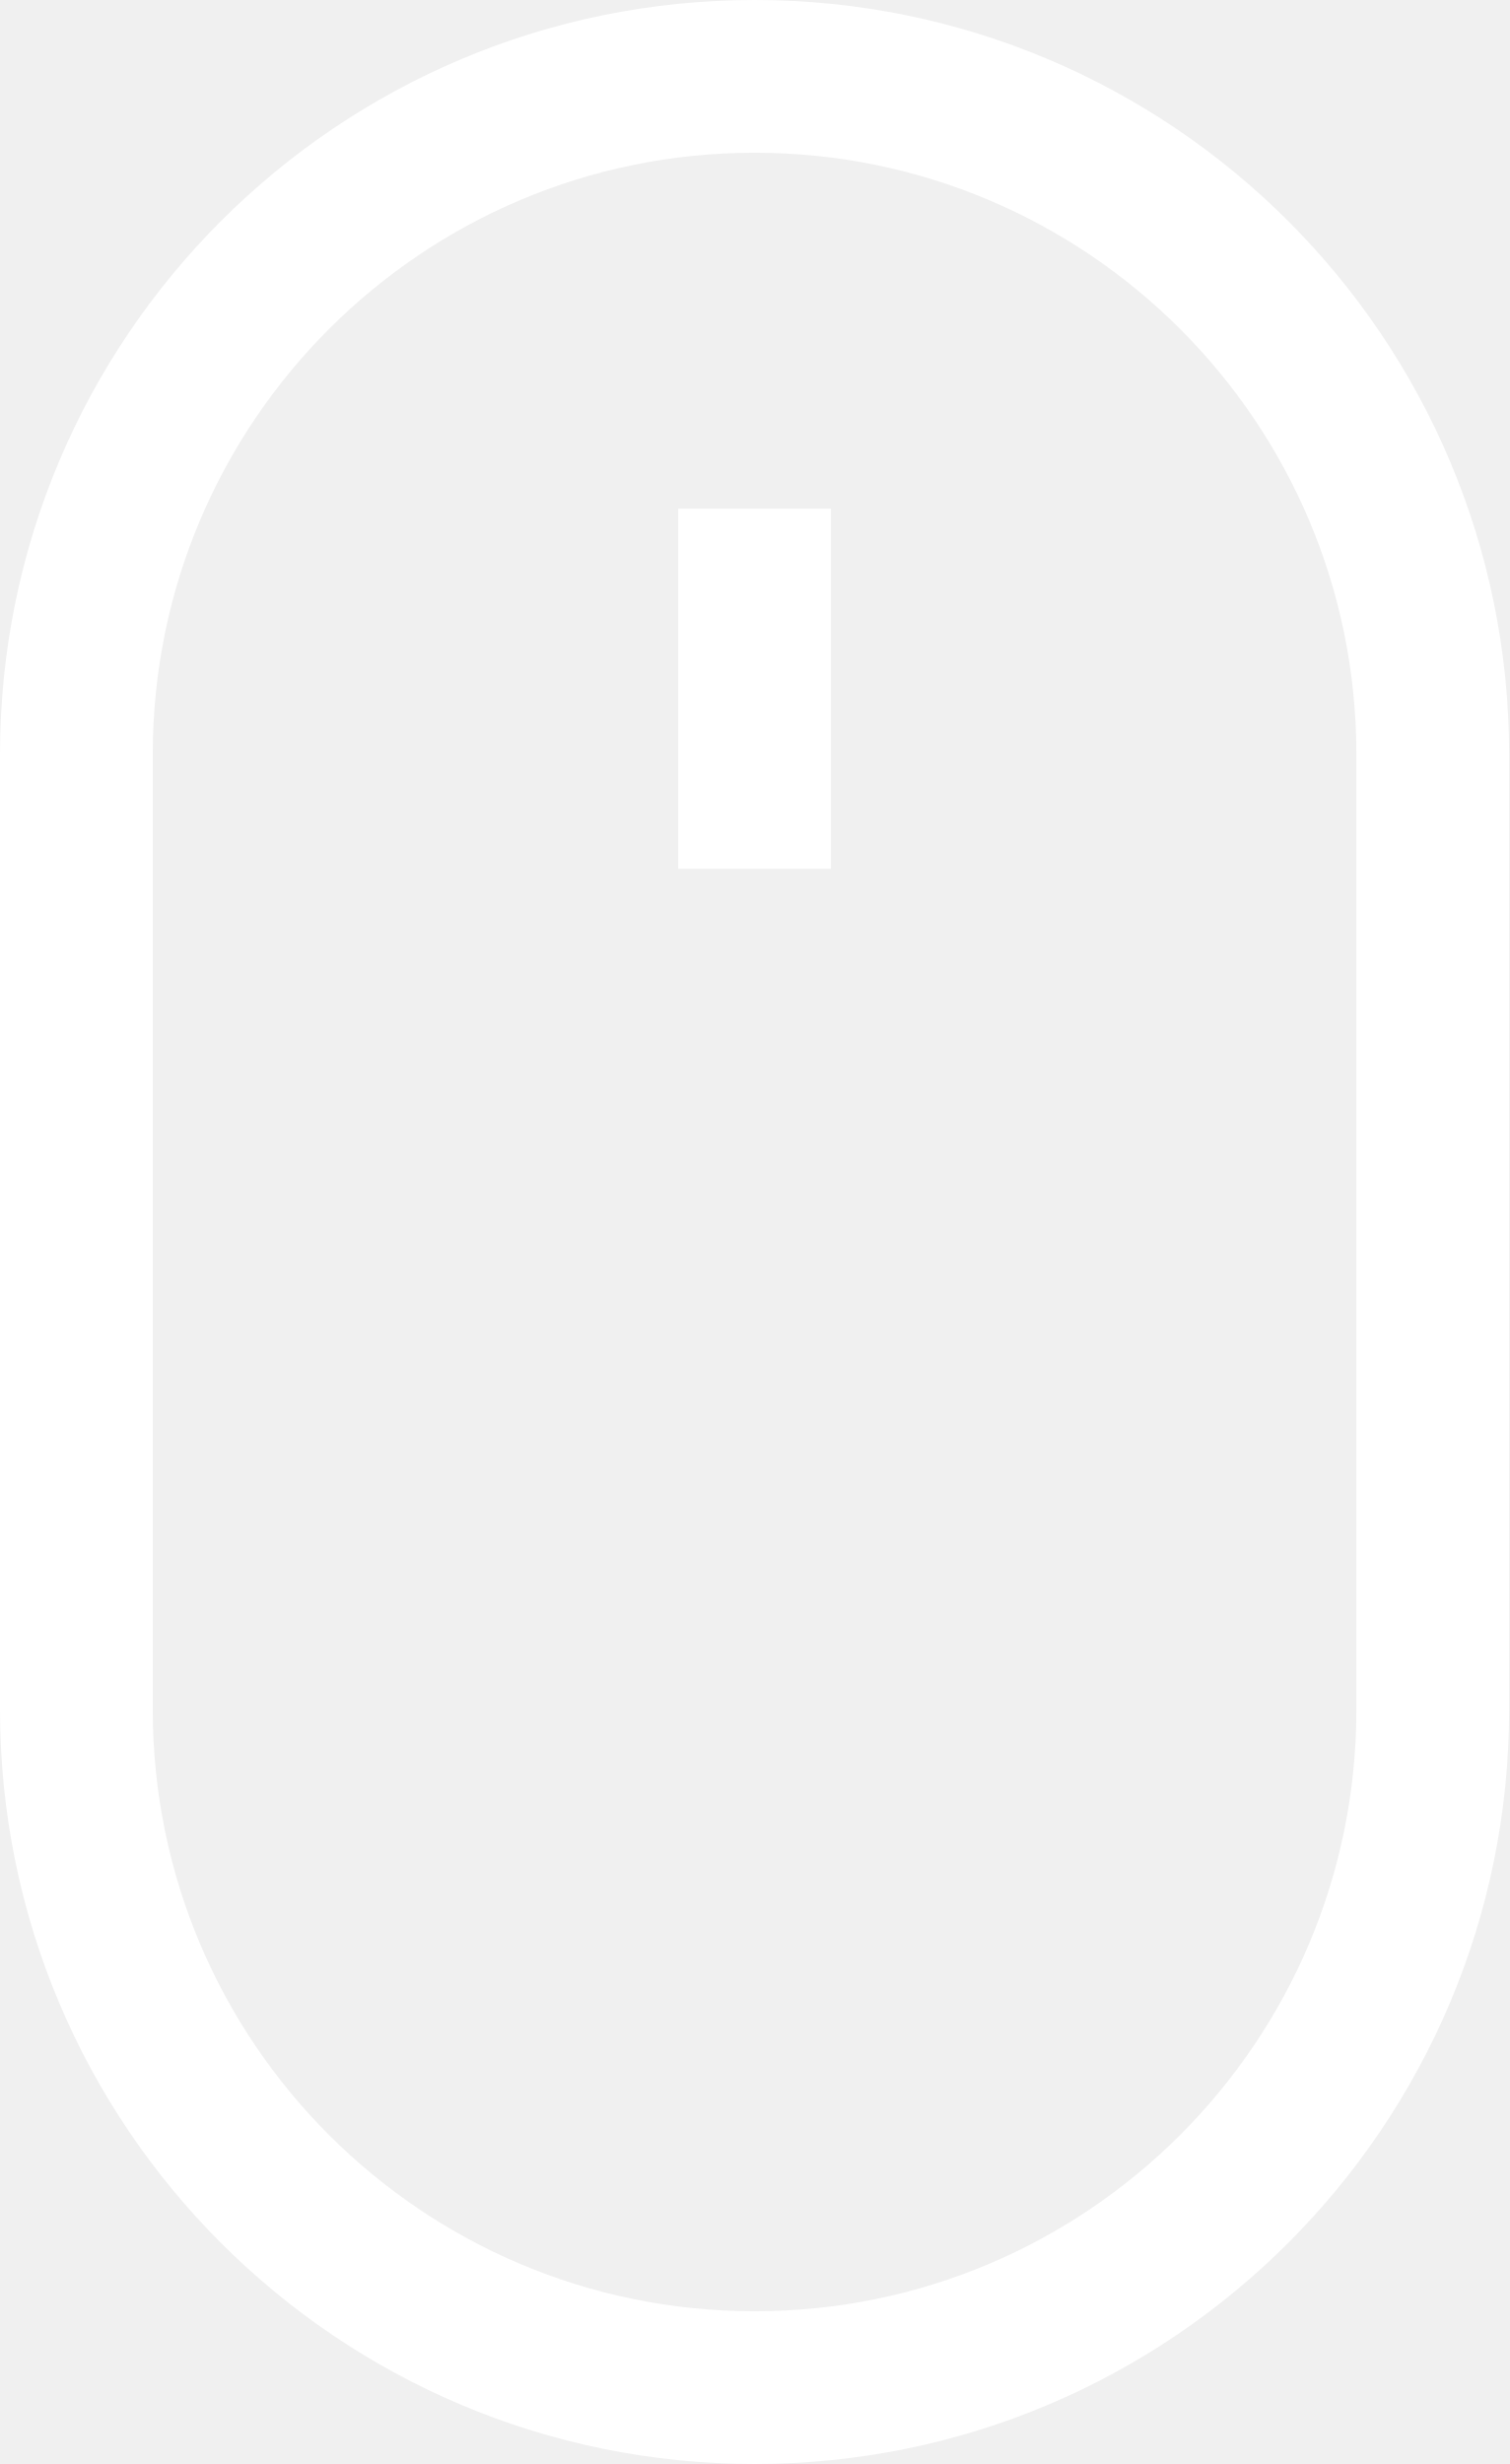
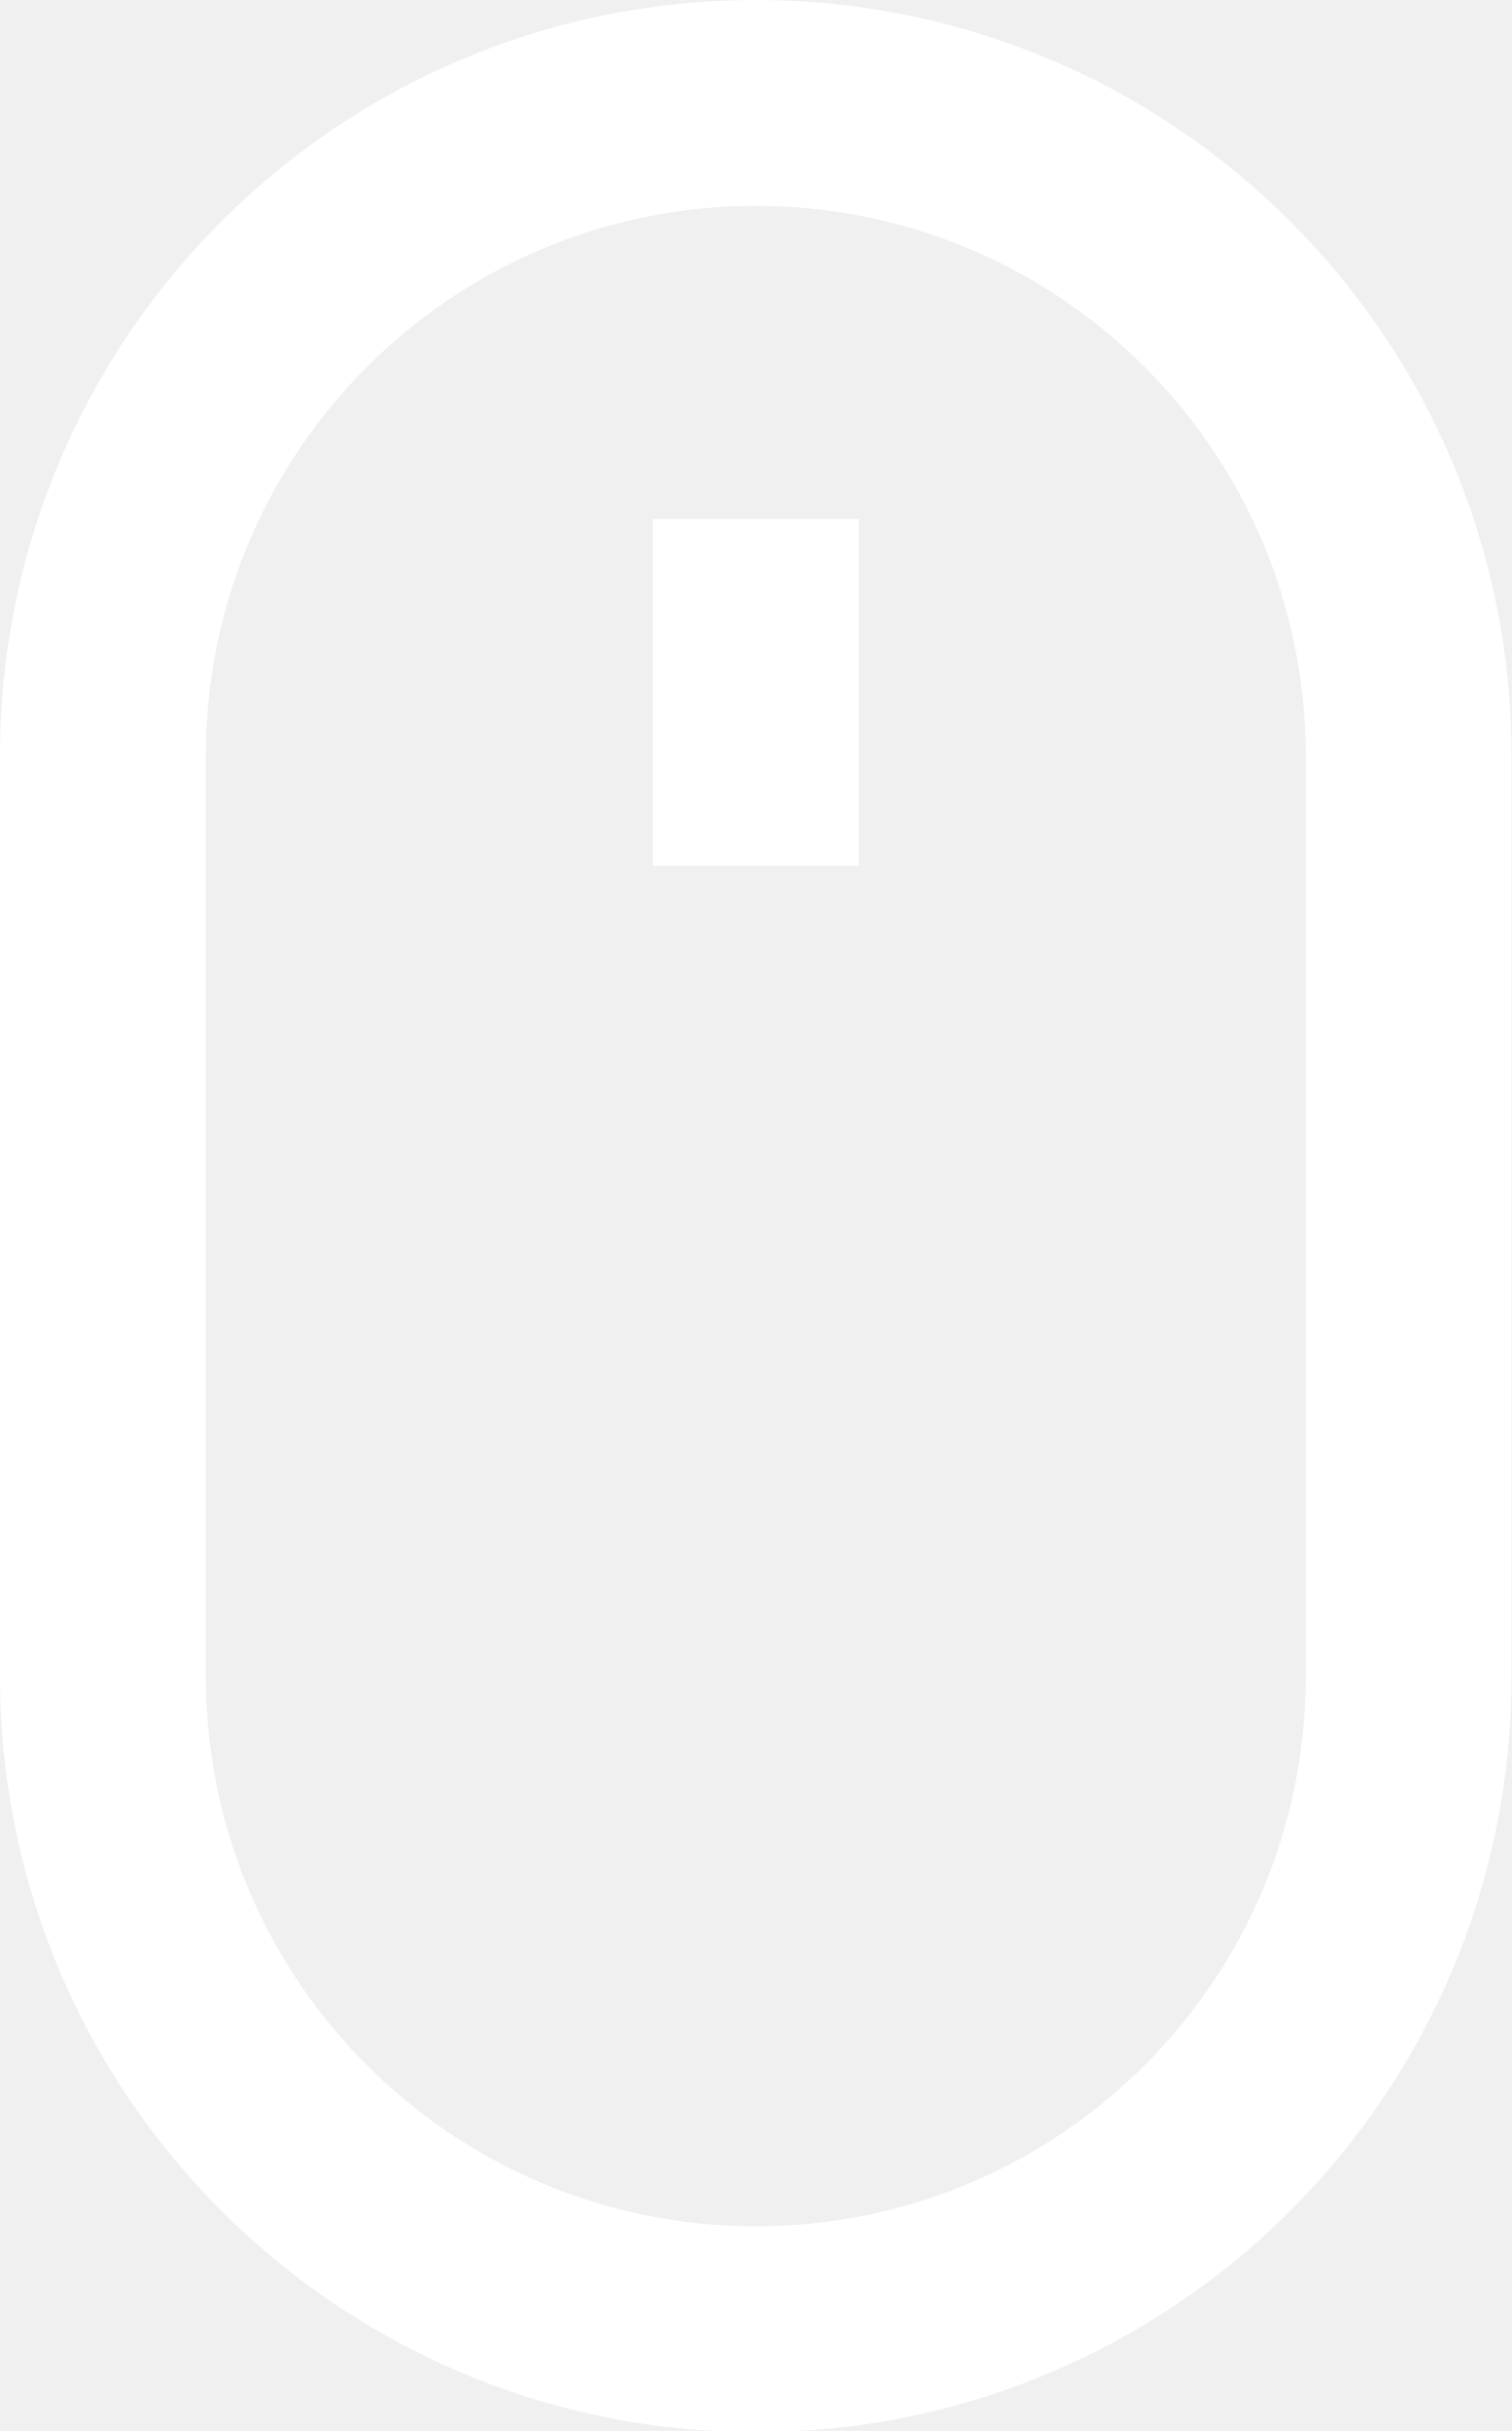
- <svg xmlns="http://www.w3.org/2000/svg" viewBox="0 0 49.4 80.66">
+ <svg xmlns="http://www.w3.org/2000/svg" viewBox="0 0 51.4 82.66">
  <defs>
-     <style>.cls-1{fill:none;stroke:#fff;stroke-miterlimit:10;stroke-width:5px;}</style>
+     <style>.cls-1{fill:none;stroke:#fff;stroke-miterlimit:10;stroke-width:7px;}</style>
  </defs>
  <g id="Layer_2" data-name="Layer 2">
    <g id="Layer_1-2" data-name="Layer 1">
-       <rect class="cls-1" x="2.5" y="2.5" width="44.4" height="75.66" rx="22.2" ry="22.2" />
-       <line class="cls-1" x1="24.7" y1="16.65" x2="24.7" y2="28.44" />
+       <g id="Layer_2-2" data-name="Layer 2">
+         <g id="Layer_1-2-2" data-name="Layer 1-2">
+           <path class="cls-1" d="M25.7,3.5h0A22.2,22.2,0,0,1,47.9,25.7V57a22.2,22.2,0,0,1-22.2,22.2h0A22.2,22.2,0,0,1,3.5,57V25.7A22.2,22.2,0,0,1,25.7,3.5Z" />
+           <line class="cls-1" x1="25.7" y1="17.65" x2="25.7" y2="29.44" />
+         </g>
+       </g>
    </g>
  </g>
</svg>
